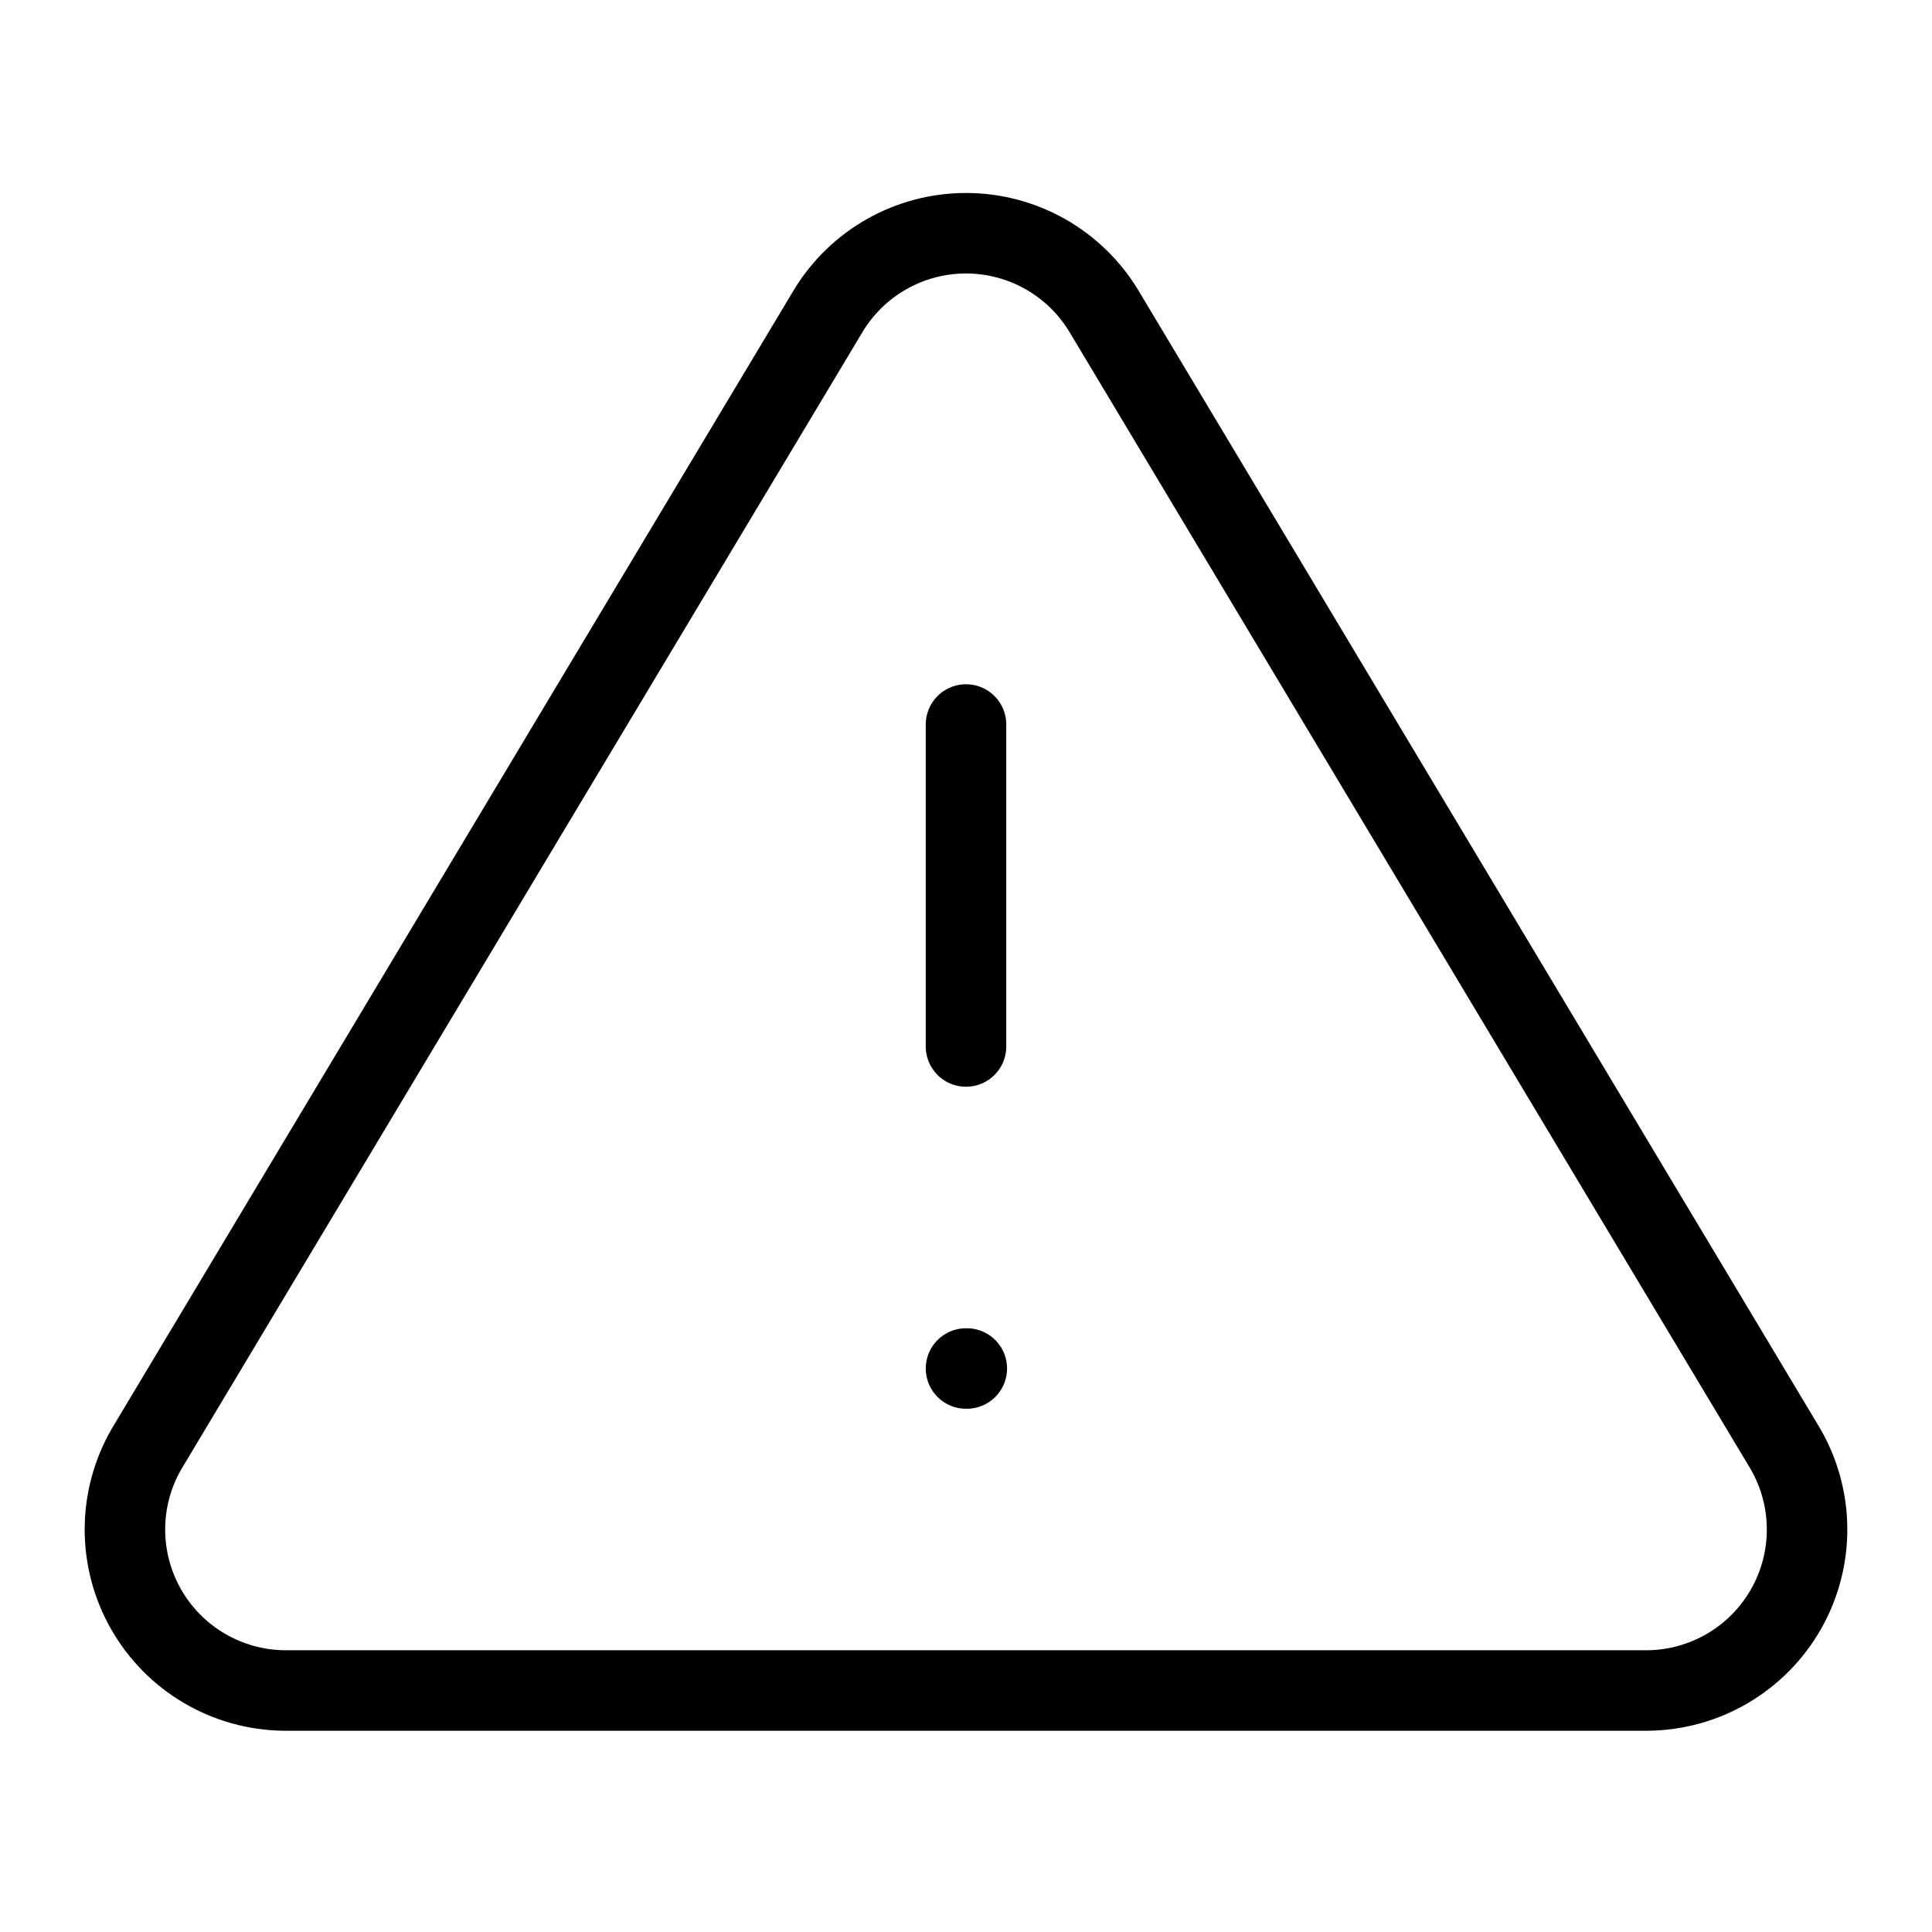
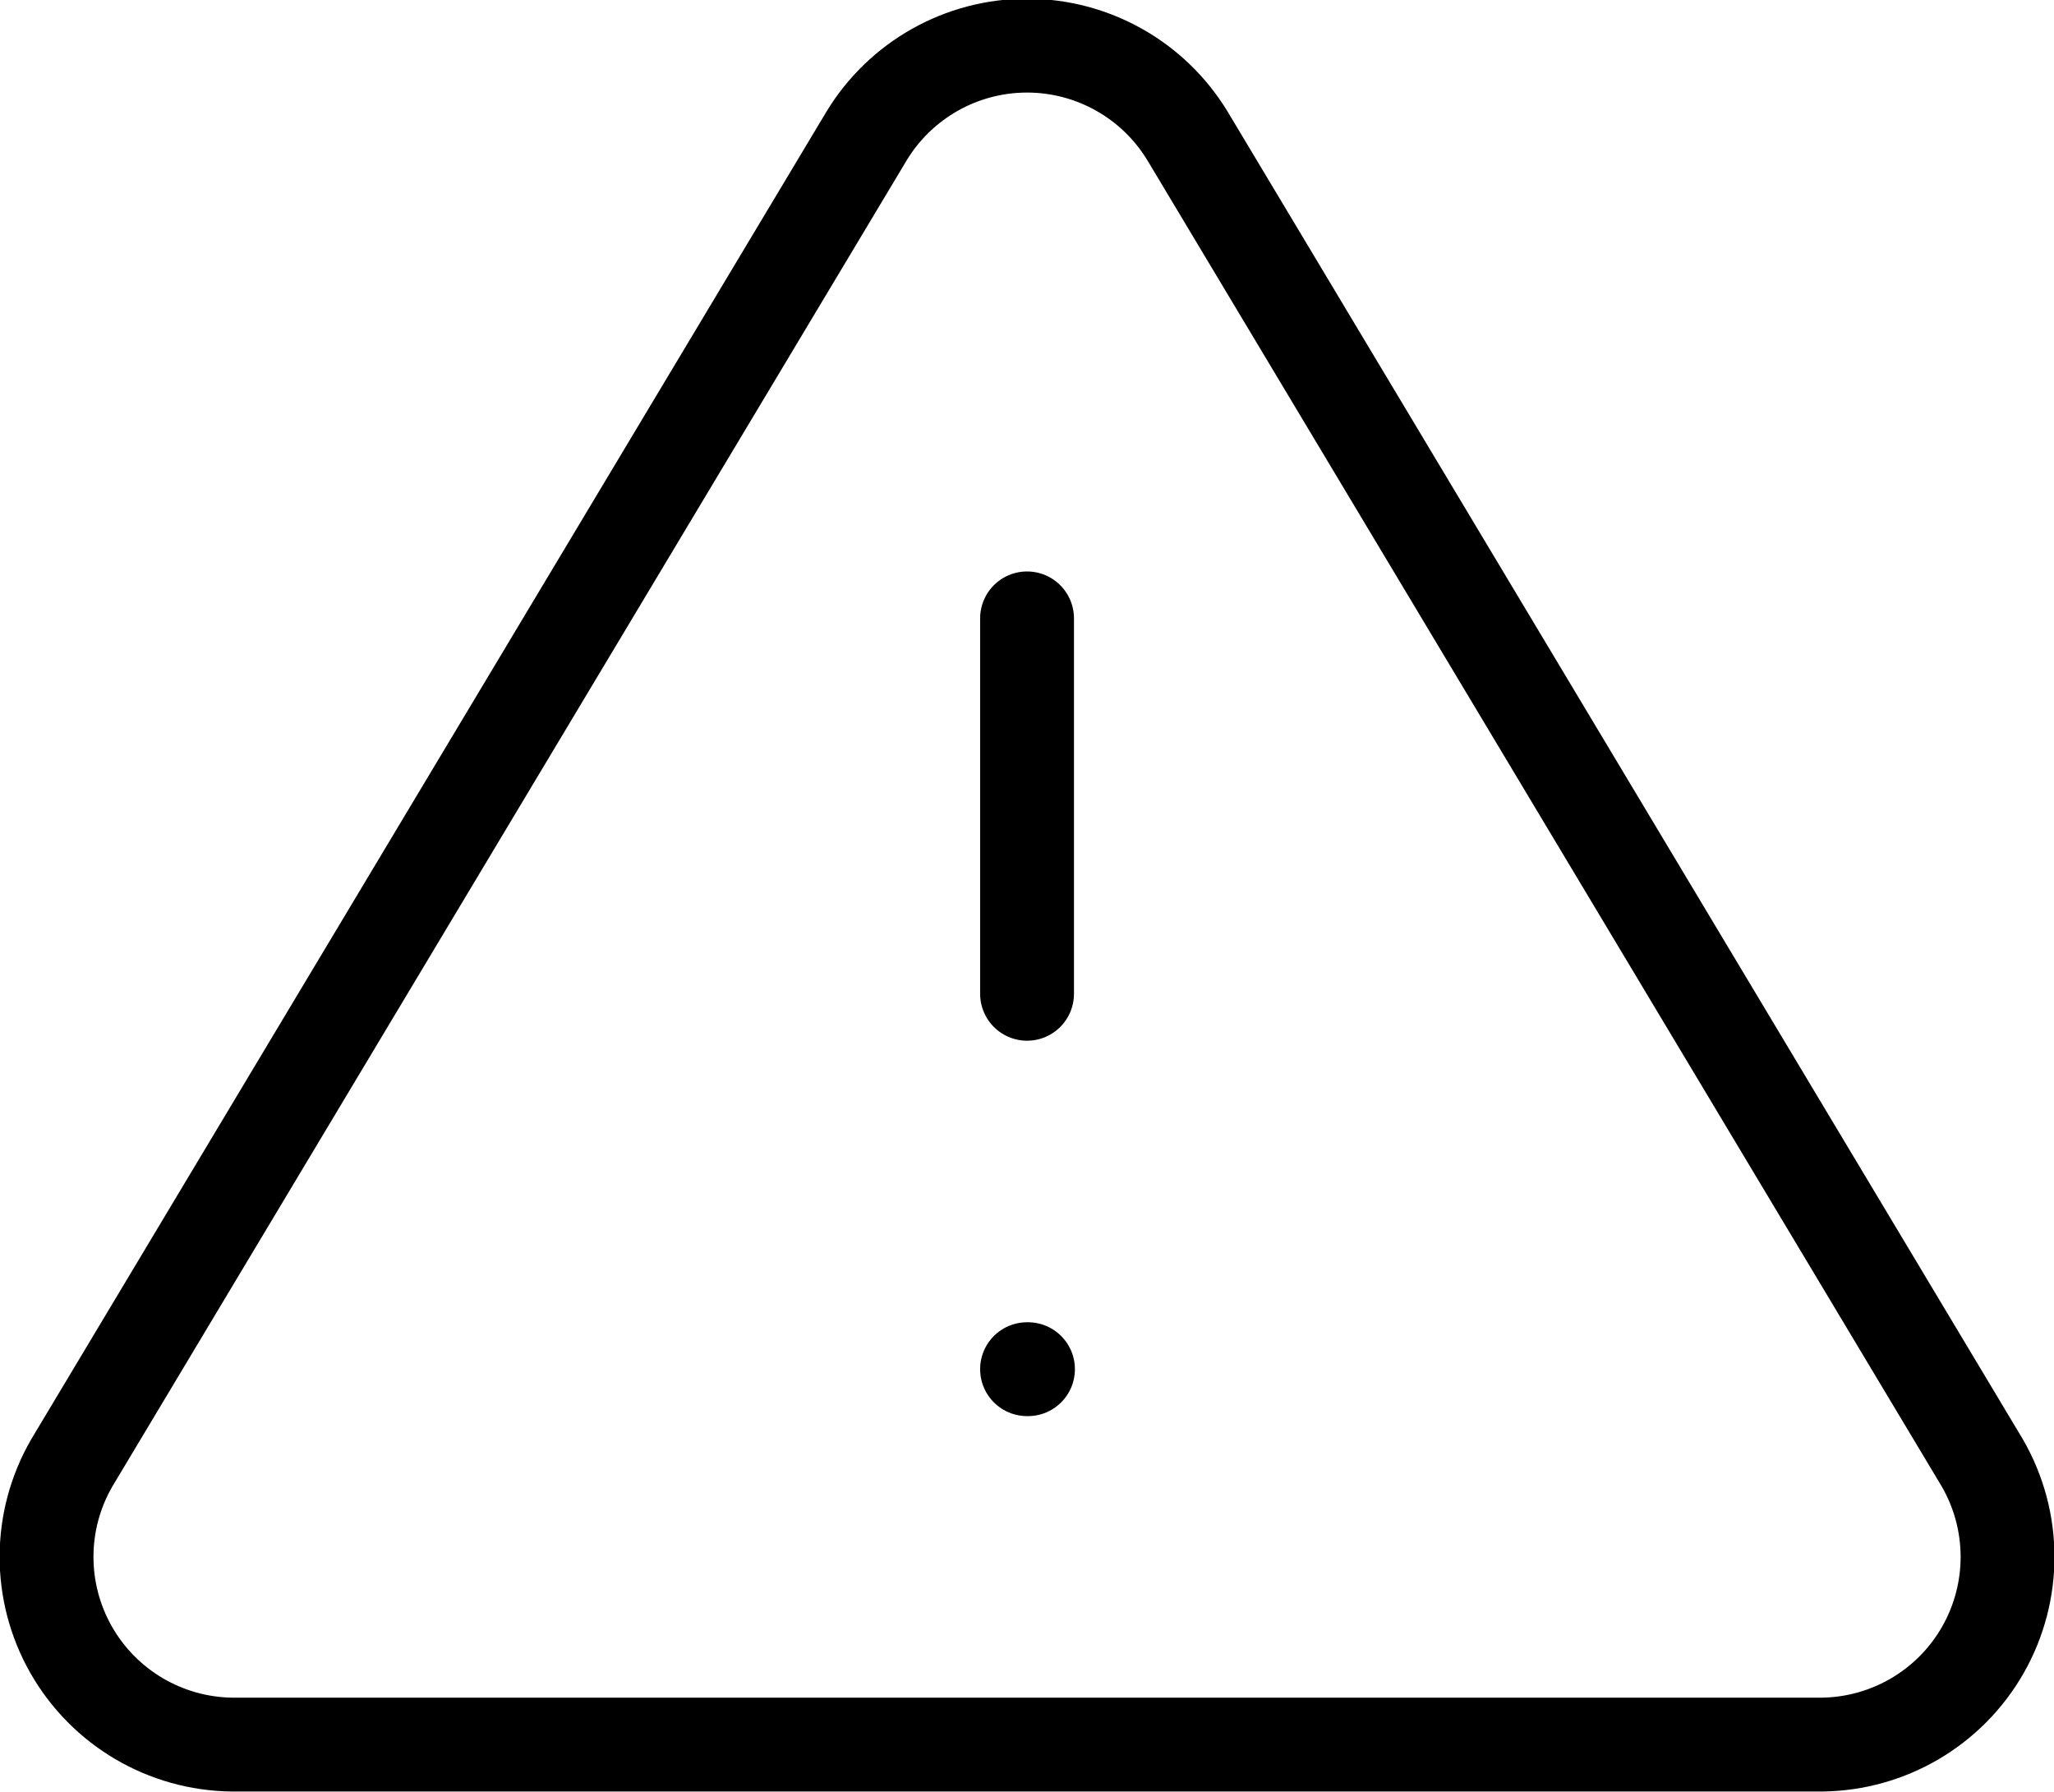
- <svg xmlns="http://www.w3.org/2000/svg" width="24" height="24" fill="none" stroke="currentColor" stroke-linecap="round" stroke-linejoin="round" class="rx-icons rxicons-alert-triangle">
-   <path d="M10.29 3.86 1.82 18a2 2 0 0 0 1.71 3h16.94a2 2 0 0 0 1.71-3L13.71 3.86a2 2 0 0 0-3.42 0M12 9v4m0 4h.01" />
+ <svg xmlns="http://www.w3.org/2000/svg" width="21.887" height="19.089" fill="none" stroke="currentColor" stroke-linecap="round" stroke-linejoin="round" class="rx-icons rxicons-alert-triangle">
+   <path d="m9.234 1.449-8.47 14.14a2 2 0 0 0 1.71 3h16.94a2 2 0 0 0 1.71-3l-8.47-14.14a2 2 0 0 0-3.42 0m1.71 5.14v4m0 4h.01" />
</svg>
